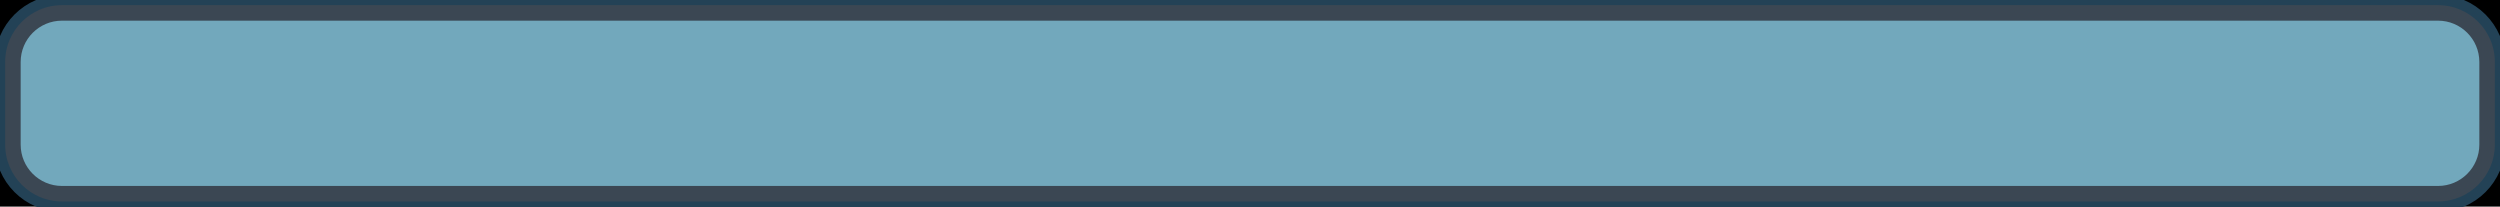
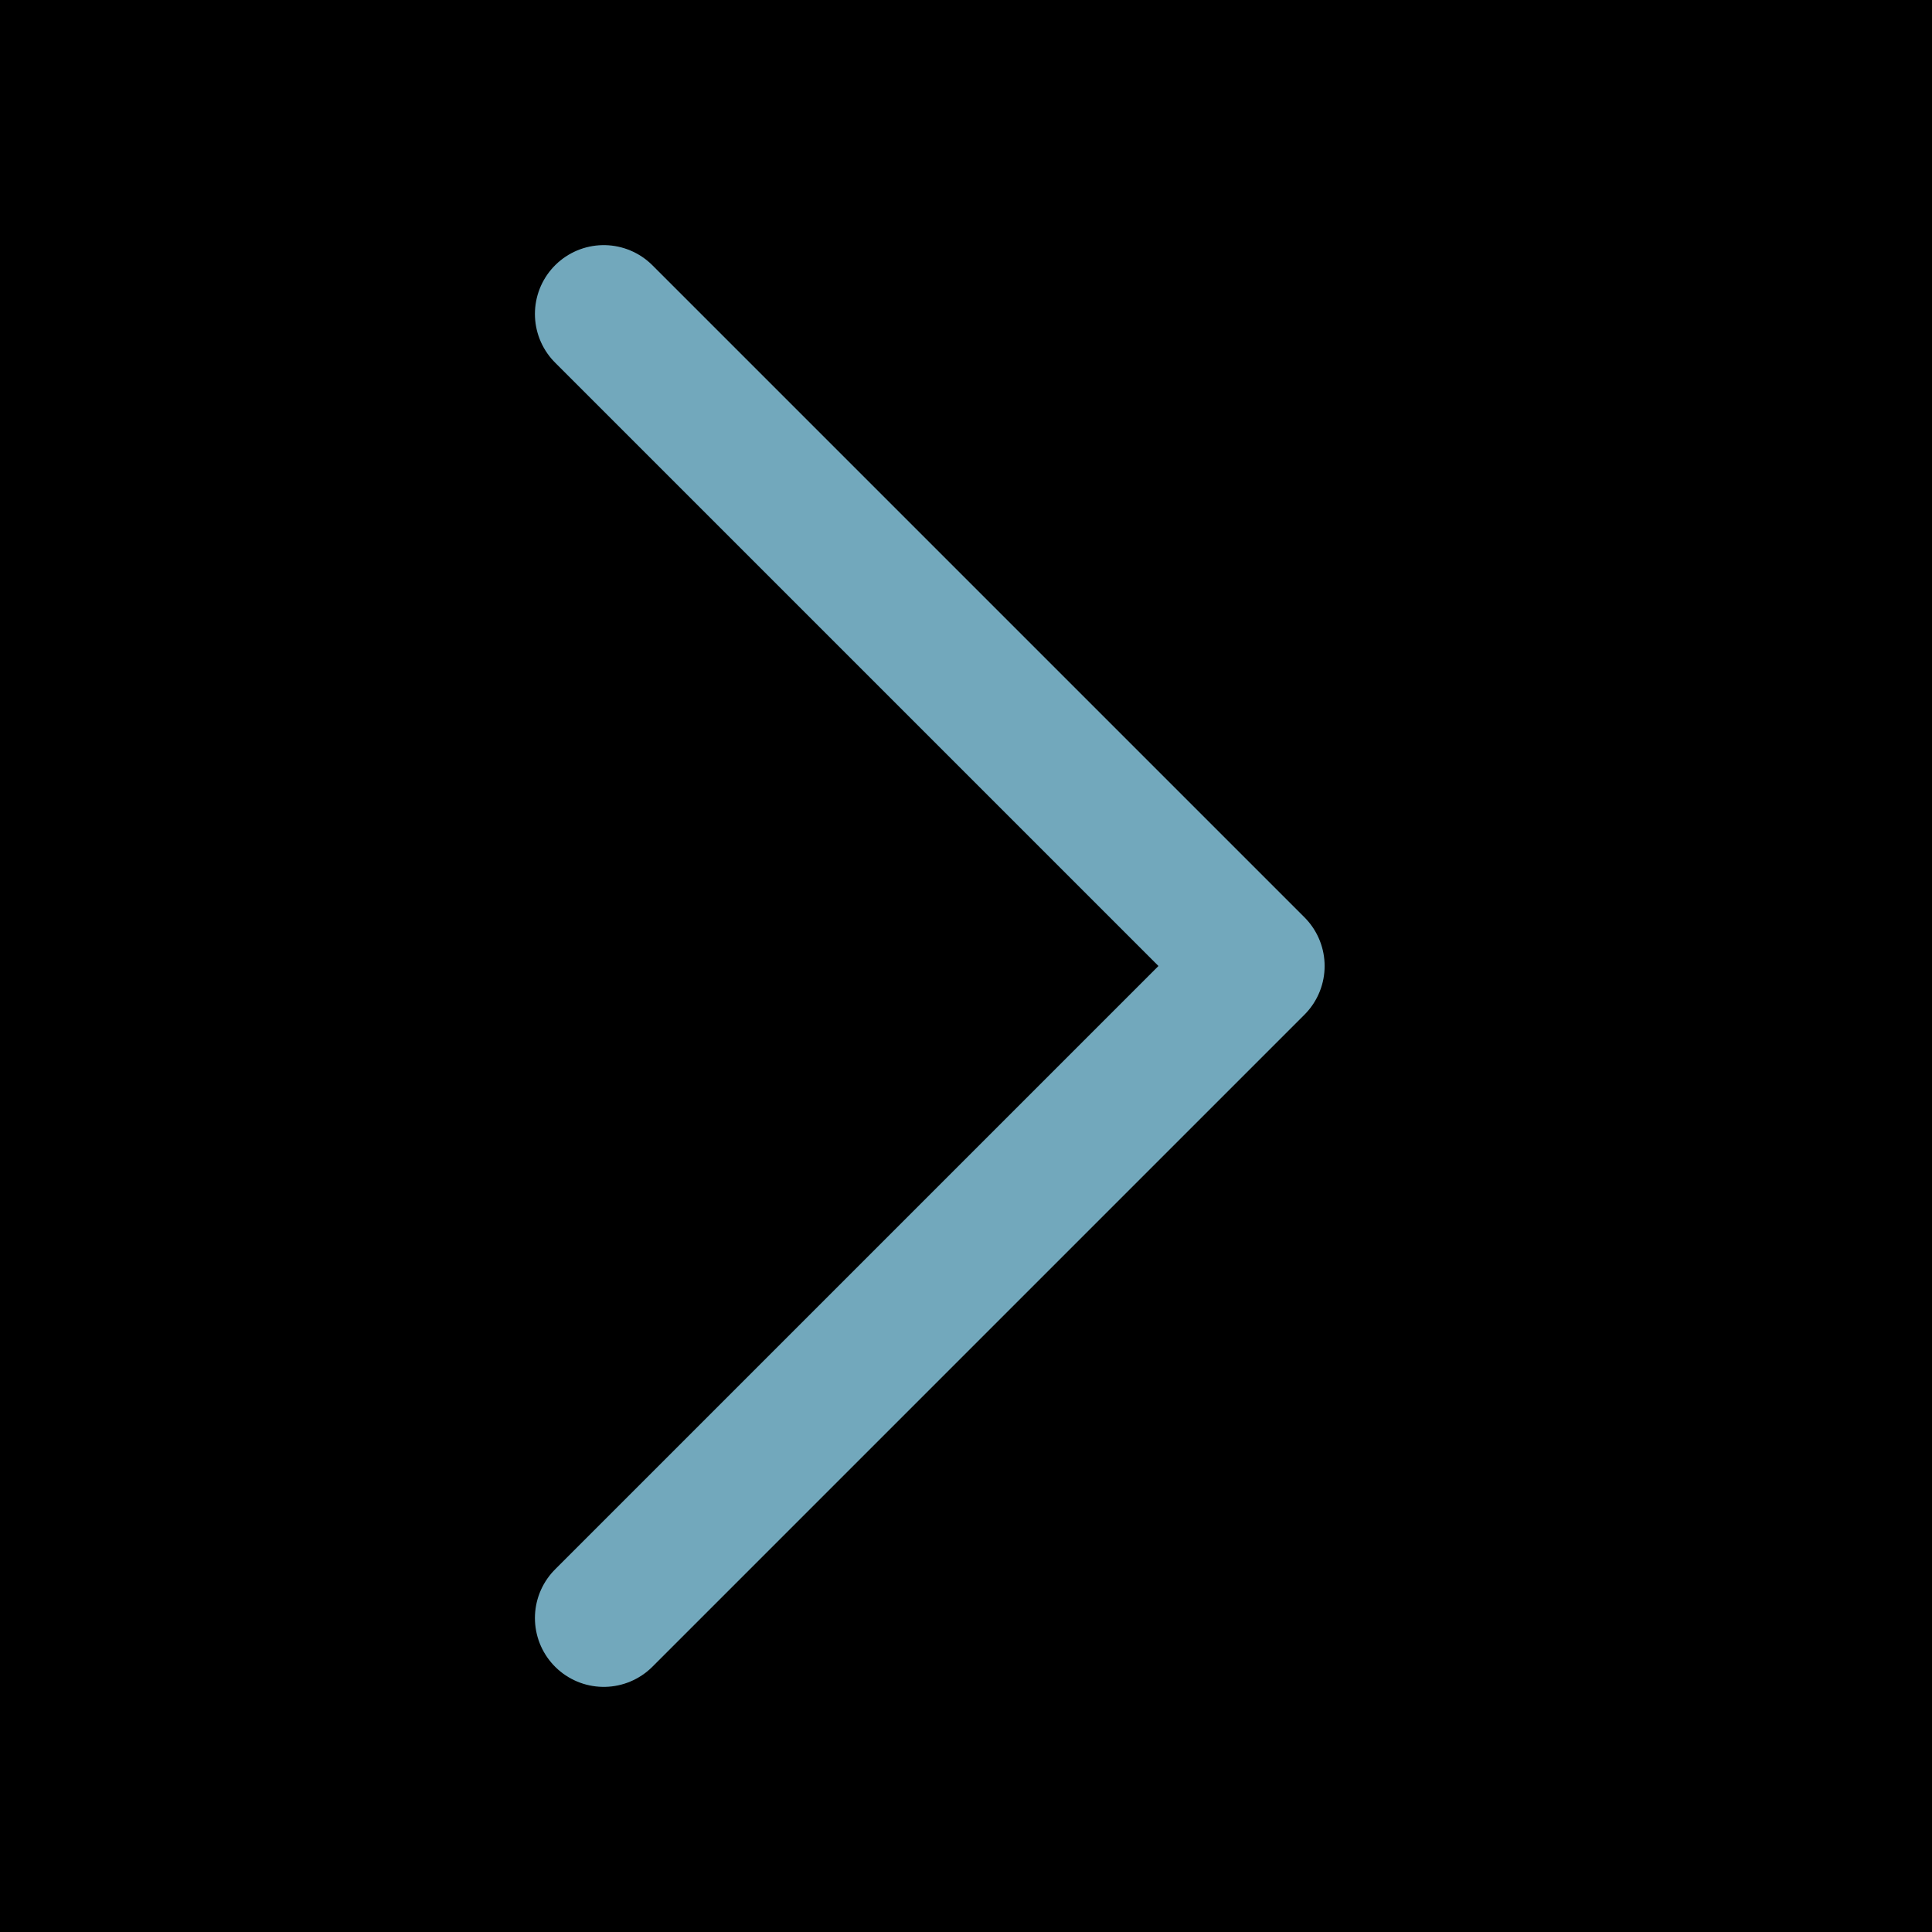
- <svg xmlns="http://www.w3.org/2000/svg" width="242" height="20" viewBox="0 0 242 20">
+ <svg xmlns="http://www.w3.org/2000/svg" width="20" height="20" viewBox="0 0 20 20">
  <defs>
    <linearGradient id="petrel" x1="0" y1="0" x2="24" y2="24" gradientUnits="userSpaceOnUse">
      <stop stop-color="#72a8bc" />
      <stop offset="1" stop-color="#72a8bc" />
    </linearGradient>
  </defs>
-   <rect width="242" height="20" fill="#000000" />
-   <rect x="0" y="0" width="242" height="20" rx="6" fill="#3b4753" stroke="#234256" />
-   <rect x="2" y="2" width="238" height="16" rx="4" fill="url(#petrel)" />
+   <rect width="20" height="20" fill="#000000" />
+   <g transform="translate(1.0,1.0) scale(0.75)" stroke="url(#petrel)" stroke-width="1.9" stroke-linecap="round" stroke-linejoin="round" fill="none" color="#72a8bc">
+     <path d="M7 3l9 9-9 9" />
+   </g>
</svg>
